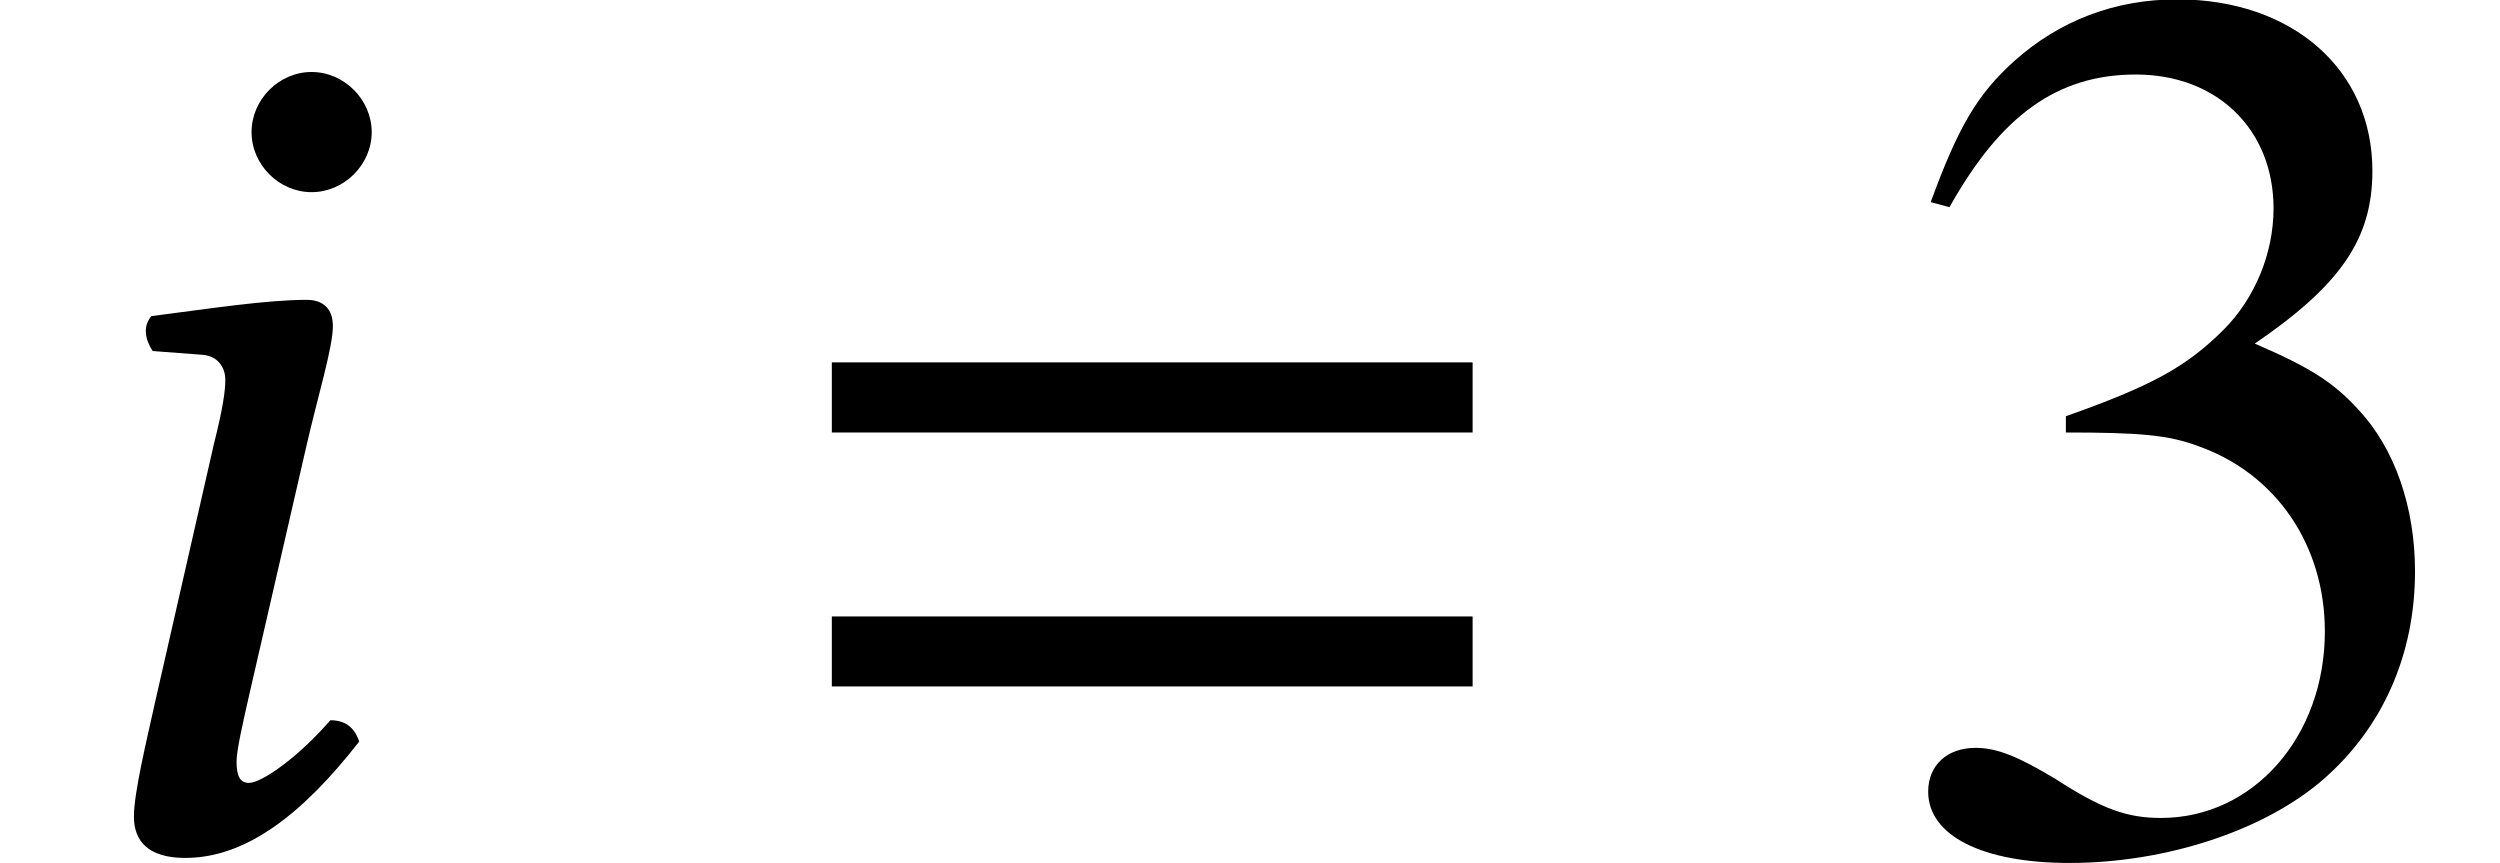
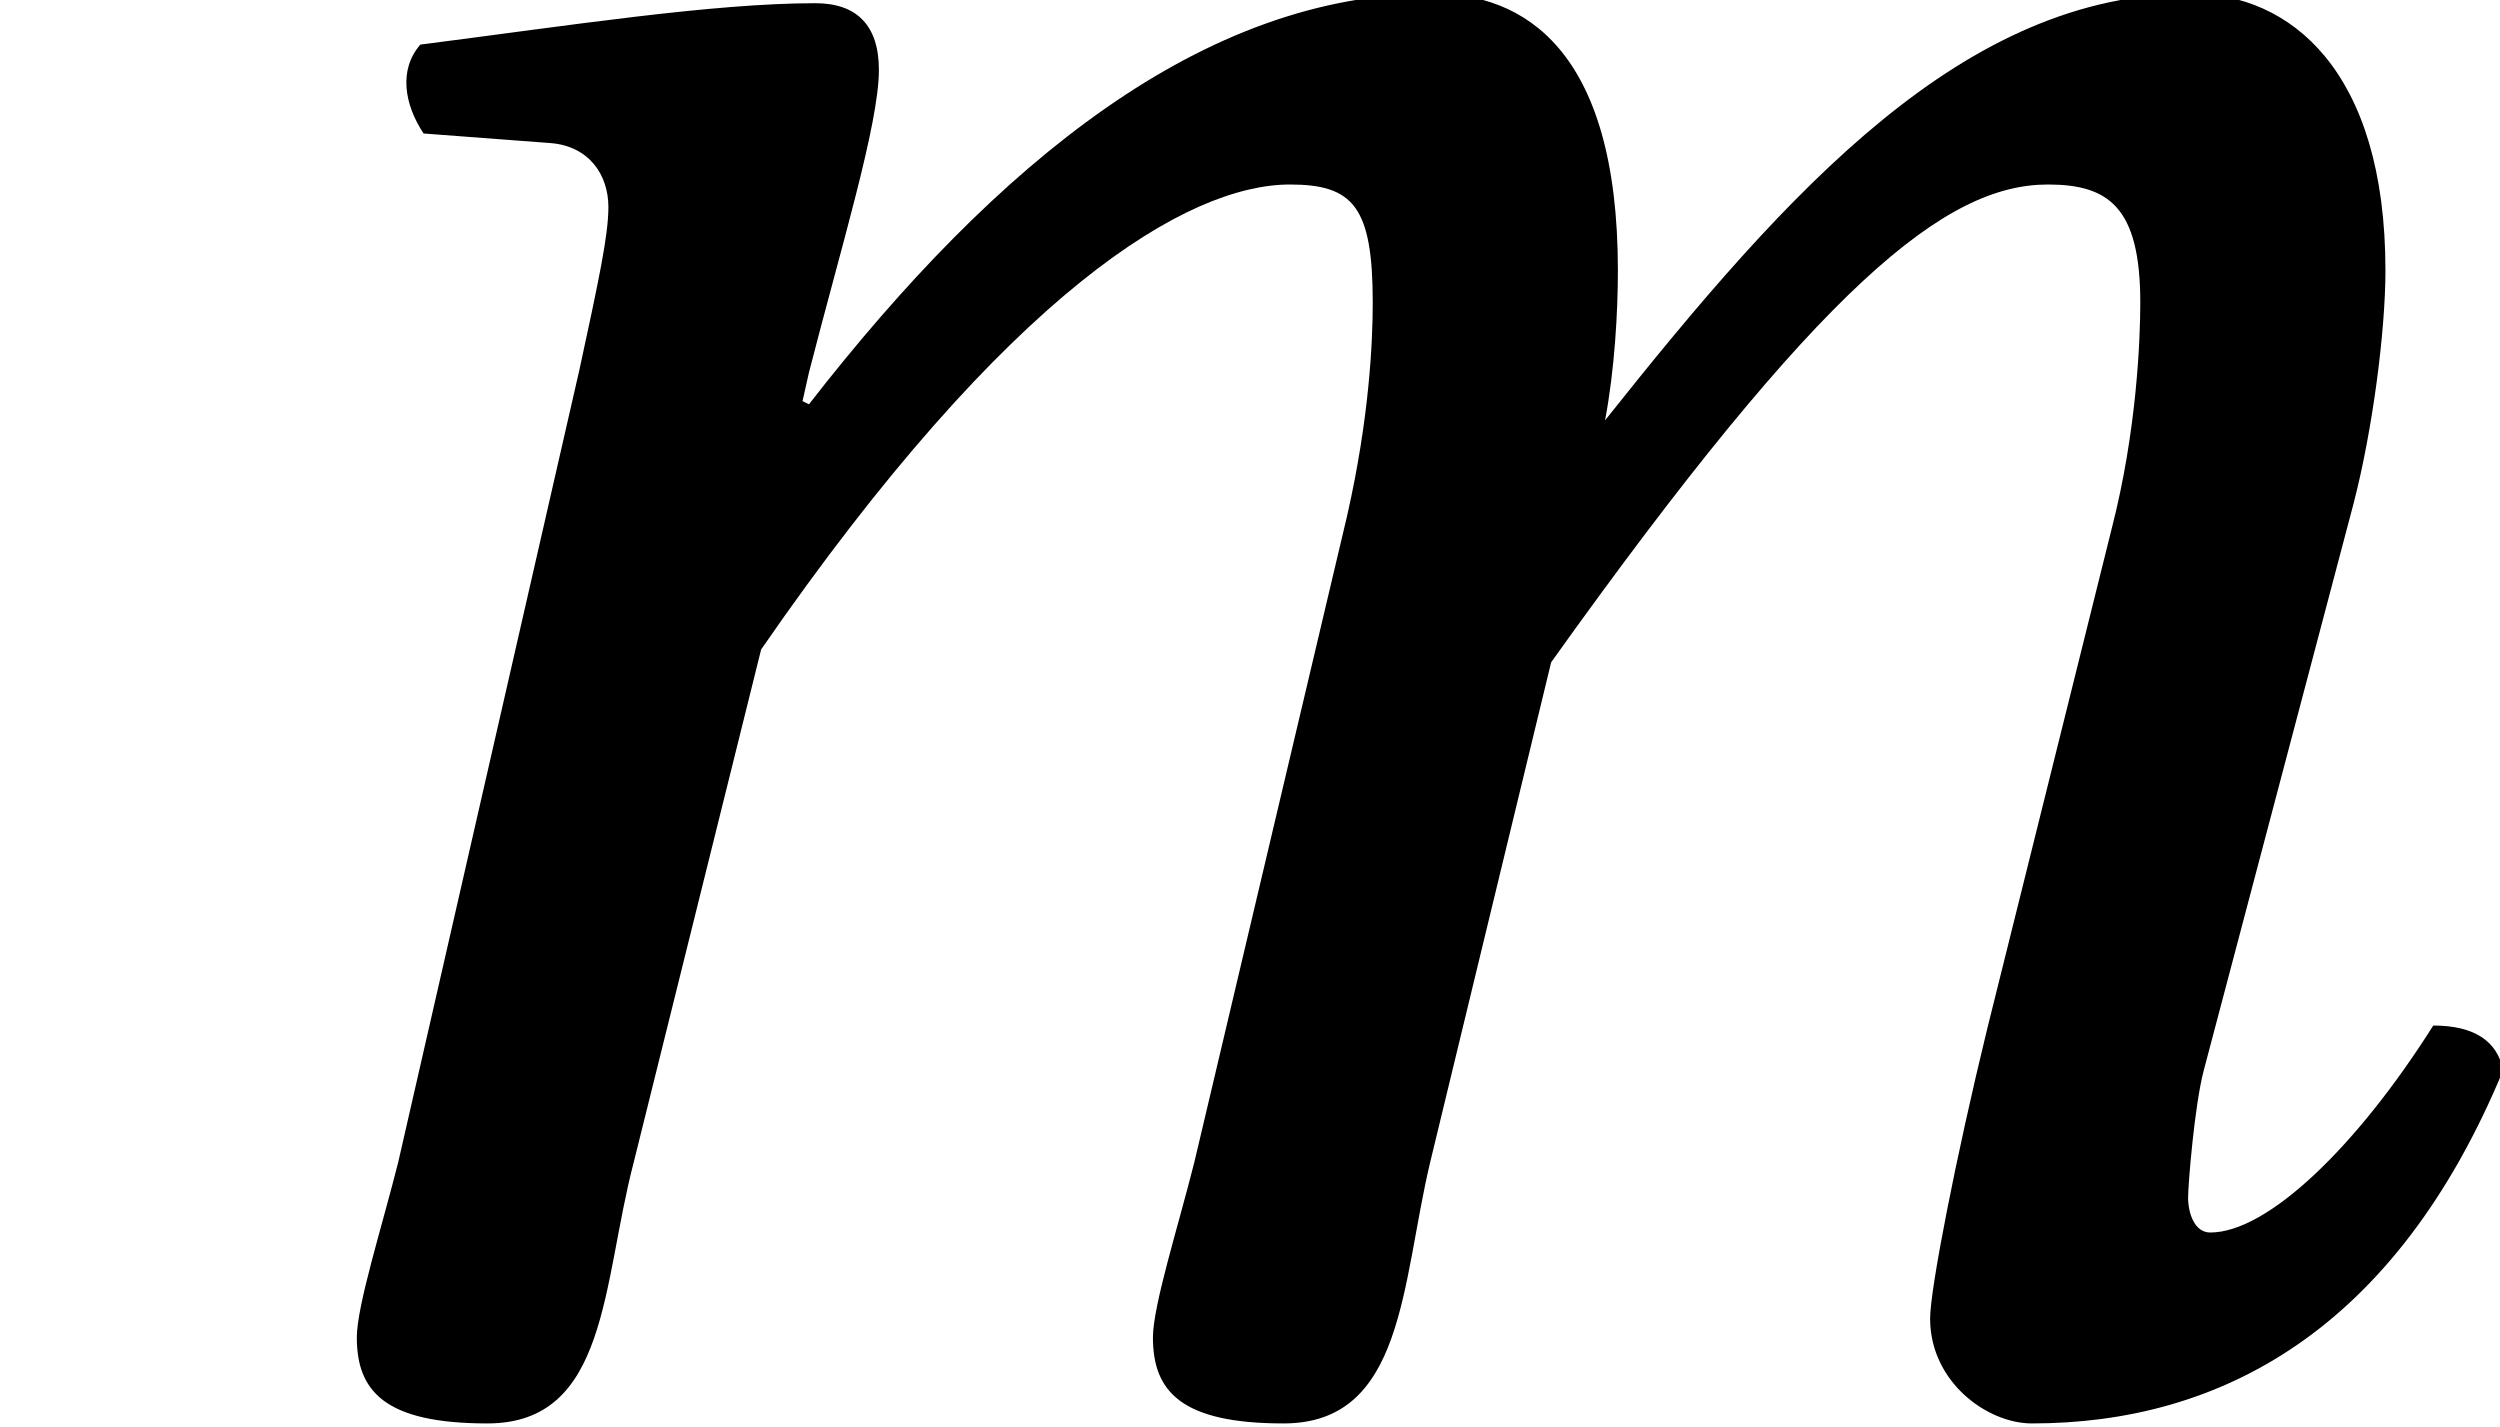
- <svg xmlns="http://www.w3.org/2000/svg" xmlns:xlink="http://www.w3.org/1999/xlink" version="1.1" width="19.827pt" height="6.839pt" viewBox="-.399 -6.705 19.827 6.839">
+ <svg xmlns="http://www.w3.org/2000/svg" xmlns:xlink="http://www.w3.org/1999/xlink" version="1.1" width="7.791pt" height="4.447pt" viewBox="-.628 -4.337 7.791 4.447">
  <defs>
-     <path id="g10-51" d="M4.288-2.174C4.288-2.68 4.129-3.146 3.841-3.454C3.643-3.672 3.454-3.792 3.017-3.98C3.702-4.447 3.95-4.814 3.95-5.35C3.95-6.154 3.315-6.71 2.402-6.71C1.906-6.71 1.469-6.541 1.112-6.223C.814-5.955 .665-5.697 .447-5.102L.596-5.062C1.002-5.787 1.449-6.114 2.074-6.114C2.72-6.114 3.166-5.677 3.166-5.052C3.166-4.695 3.017-4.337 2.769-4.089C2.471-3.792 2.194-3.643 1.519-3.404V-3.275C2.104-3.275 2.332-3.256 2.571-3.166C3.186-2.948 3.573-2.382 3.573-1.697C3.573-.864 3.007-.218 2.273-.218C2.005-.218 1.806-.288 1.439-.526C1.141-.705 .973-.774 .804-.774C.576-.774 .427-.635 .427-.427C.427-.079 .854 .139 1.548 .139C2.313 .139 3.097-.119 3.563-.526S4.288-1.509 4.288-2.174Z" />
-     <path id="g3-61" d="M5.479-3.275V-3.831H.397V-3.275H5.479ZM5.479-1.261V-1.816H.397V-1.261H5.479Z" />
-     <path id="g5-56" d="M1.995-5.657C1.995-5.399 2.213-5.181 2.471-5.181S2.948-5.399 2.948-5.657S2.729-6.134 2.471-6.134S1.995-5.916 1.995-5.657ZM2.432-3.176C2.521-3.563 2.64-3.95 2.64-4.119C2.64-4.258 2.561-4.327 2.432-4.327C2.114-4.327 1.667-4.258 1.201-4.198C1.131-4.119 1.151-4.01 1.211-3.921L1.608-3.891C1.727-3.881 1.787-3.792 1.787-3.692C1.787-3.603 1.767-3.464 1.697-3.186L1.231-1.141C1.161-.824 1.062-.417 1.062-.228S1.171 .099 1.469 .099C1.945 .099 2.392-.238 2.849-.824C2.819-.913 2.759-.993 2.62-.993C2.362-.695 2.074-.496 1.975-.496C1.906-.496 1.876-.546 1.876-.665C1.876-.754 1.926-.973 1.985-1.231L2.432-3.176Z" />
+     <path id="g1-60" d="M1.806-3.186L1.241-.715C1.191-.516 1.112-.268 1.112-.169C1.112 0 1.201 .099 1.519 .099C1.896 .099 1.876-.337 1.975-.715L2.372-2.313C3.146-3.434 3.702-3.762 4.02-3.762C4.218-3.762 4.278-3.692 4.278-3.394C4.278-3.275 4.268-3.037 4.198-2.729L3.722-.715C3.672-.516 3.593-.268 3.593-.169C3.593 0 3.682 .099 4 .099C4.377 .099 4.367-.337 4.457-.715L4.834-2.273C5.677-3.454 6.064-3.762 6.382-3.762C6.571-3.762 6.67-3.692 6.67-3.394C6.67-3.285 6.66-2.997 6.581-2.69L6.193-1.131C6.094-.725 6.015-.318 6.015-.228C6.015-.03 6.193 .099 6.332 .099C6.918 .099 7.464-.189 7.801-1.002C7.782-1.092 7.712-1.141 7.583-1.141C7.345-.764 7.067-.496 6.888-.496C6.839-.496 6.819-.556 6.819-.605C6.819-.645 6.839-.893 6.868-1.002L7.335-2.769C7.394-2.997 7.434-3.305 7.434-3.494C7.434-4.119 7.136-4.357 6.829-4.357C6.124-4.357 5.578-3.752 5.002-3.027C5.032-3.186 5.042-3.365 5.042-3.494C5.042-4.189 4.744-4.357 4.466-4.357C3.752-4.357 3.107-3.831 2.521-3.077L2.501-3.087L2.521-3.176C2.62-3.563 2.739-3.95 2.739-4.119C2.739-4.258 2.67-4.327 2.541-4.327C2.223-4.327 1.777-4.258 1.31-4.198C1.241-4.119 1.261-4.01 1.32-3.921L1.717-3.891C1.836-3.881 1.896-3.792 1.896-3.692C1.896-3.603 1.866-3.464 1.806-3.186Z" />
  </defs>
  <g id="page1">
-     <use x="-.399" y="0" xlink:href="#g5-56" />
-     <use x="5.801" y="0" xlink:href="#g3-61" />
-     <use x="14.466" y="0" xlink:href="#g10-51" />
+     <use x="-.628" y="0" xlink:href="#g1-60" />
  </g>
</svg>
